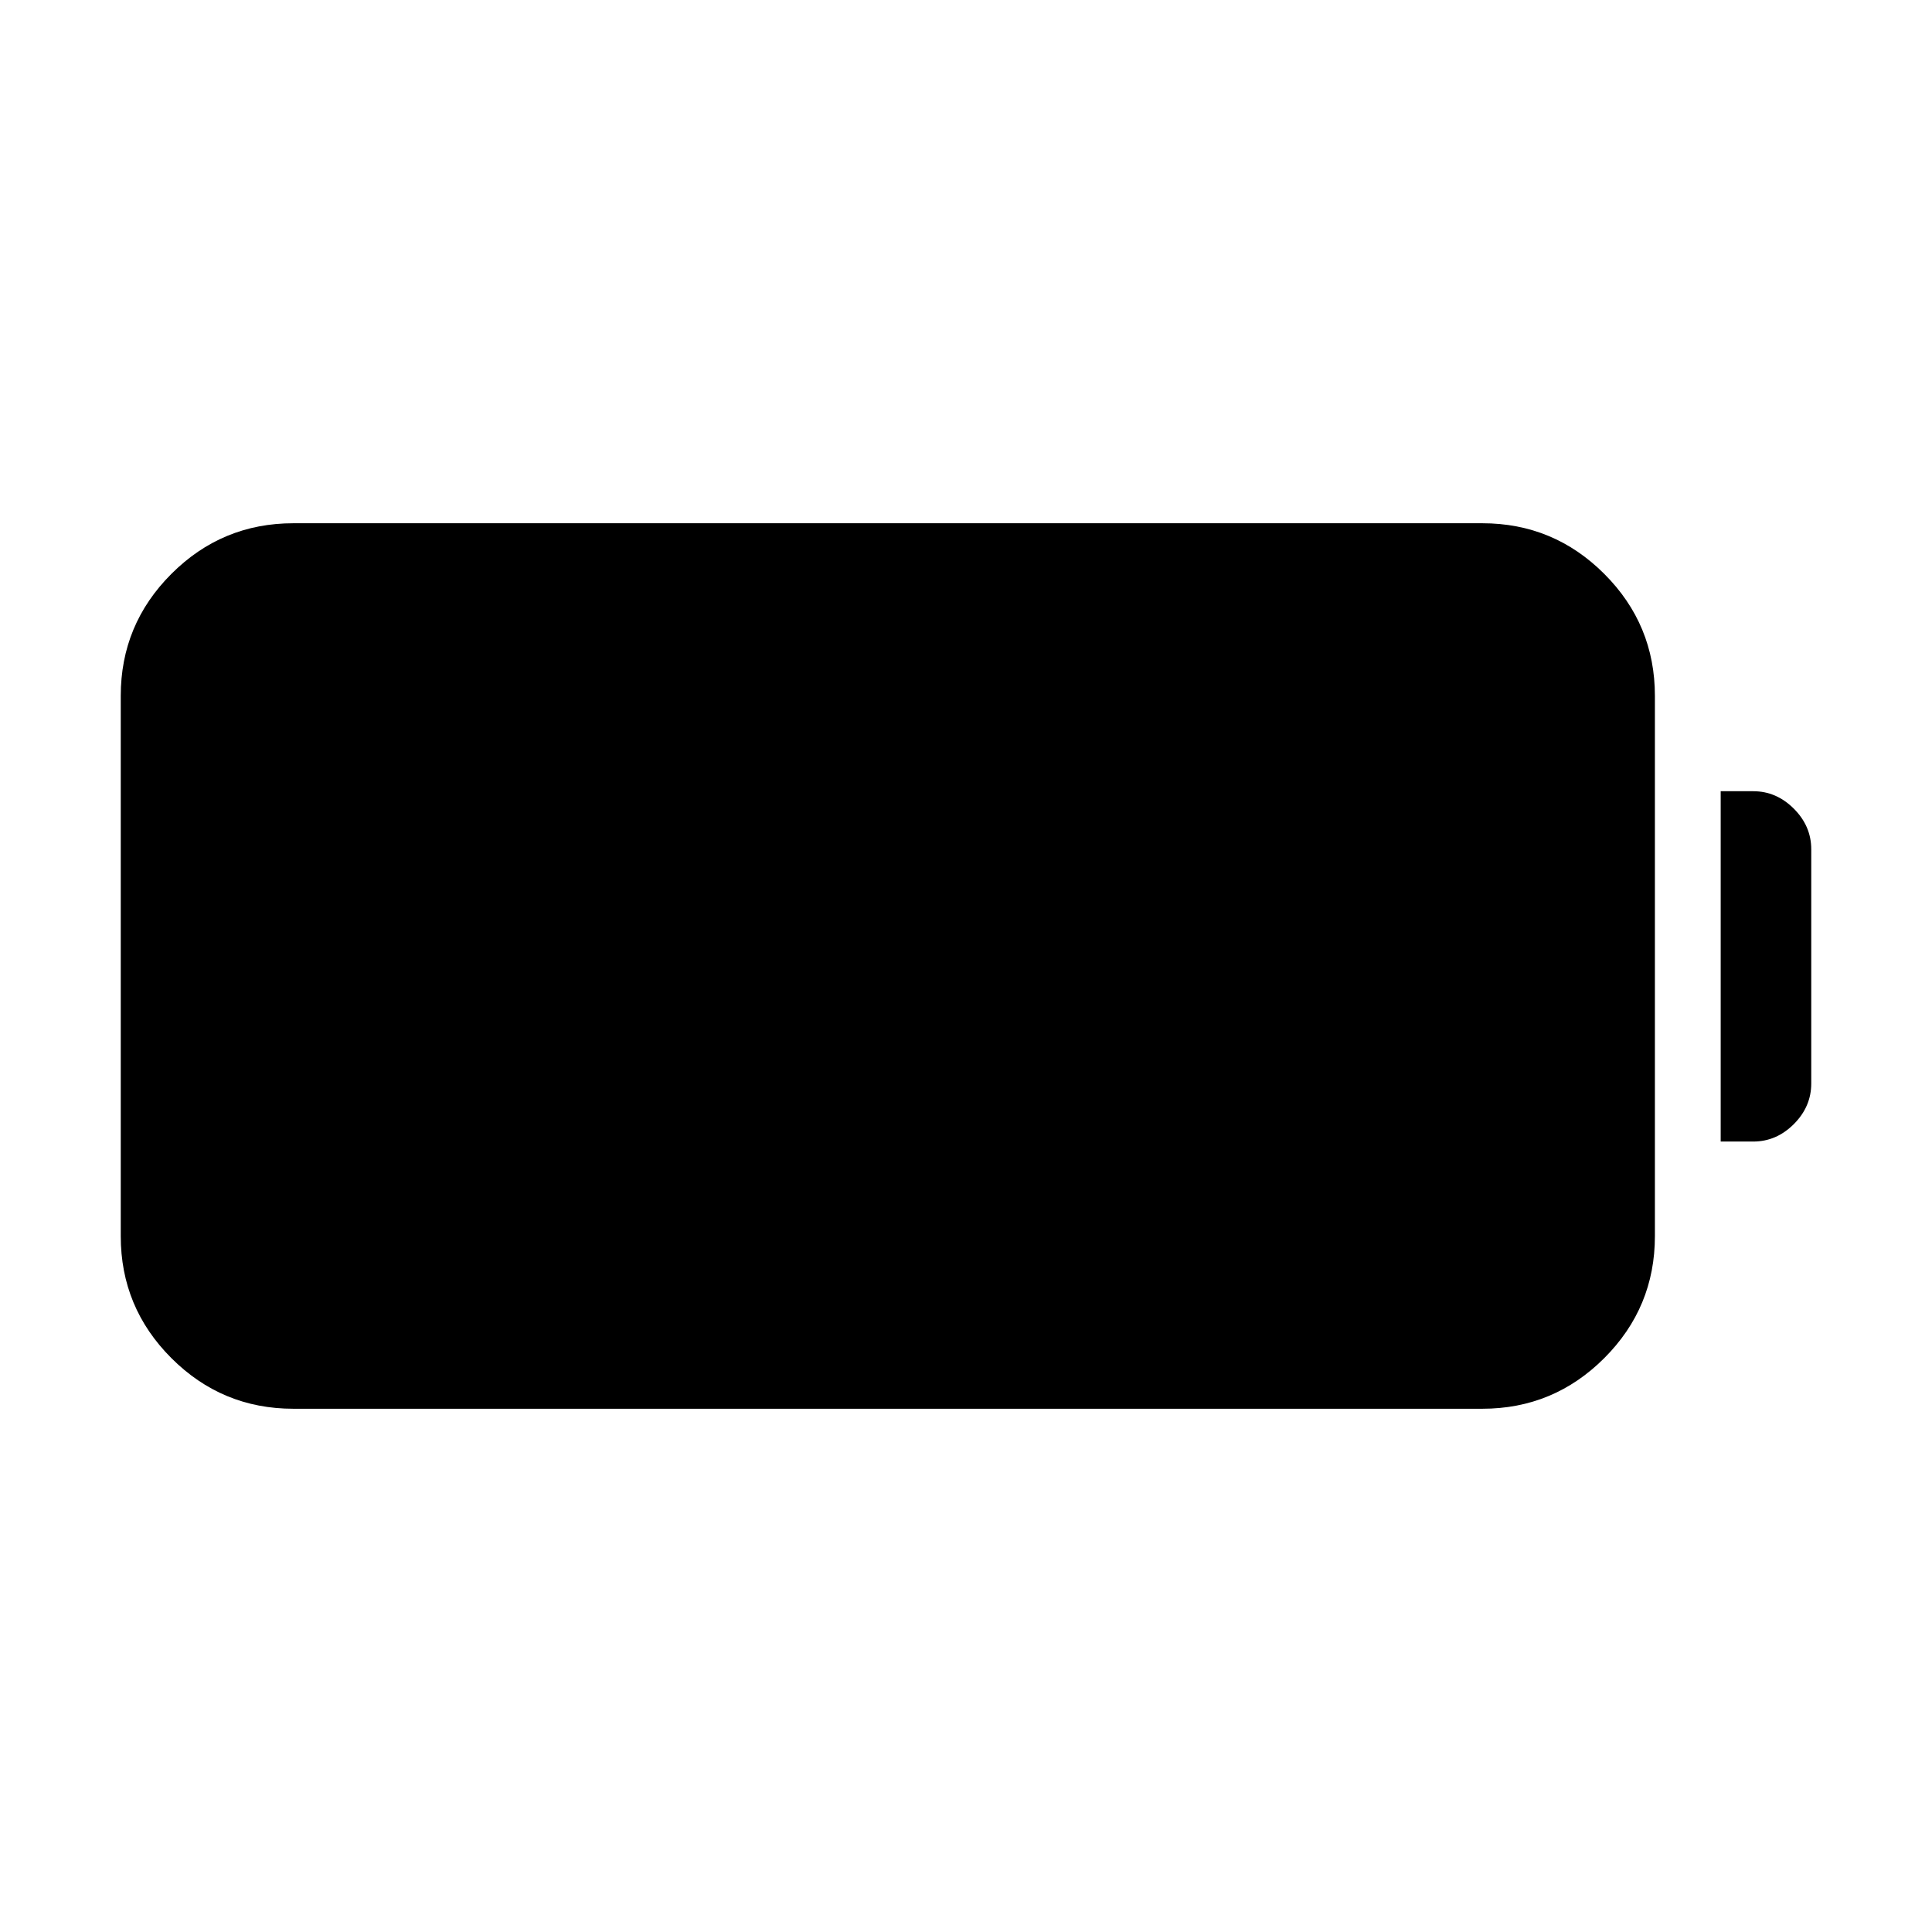
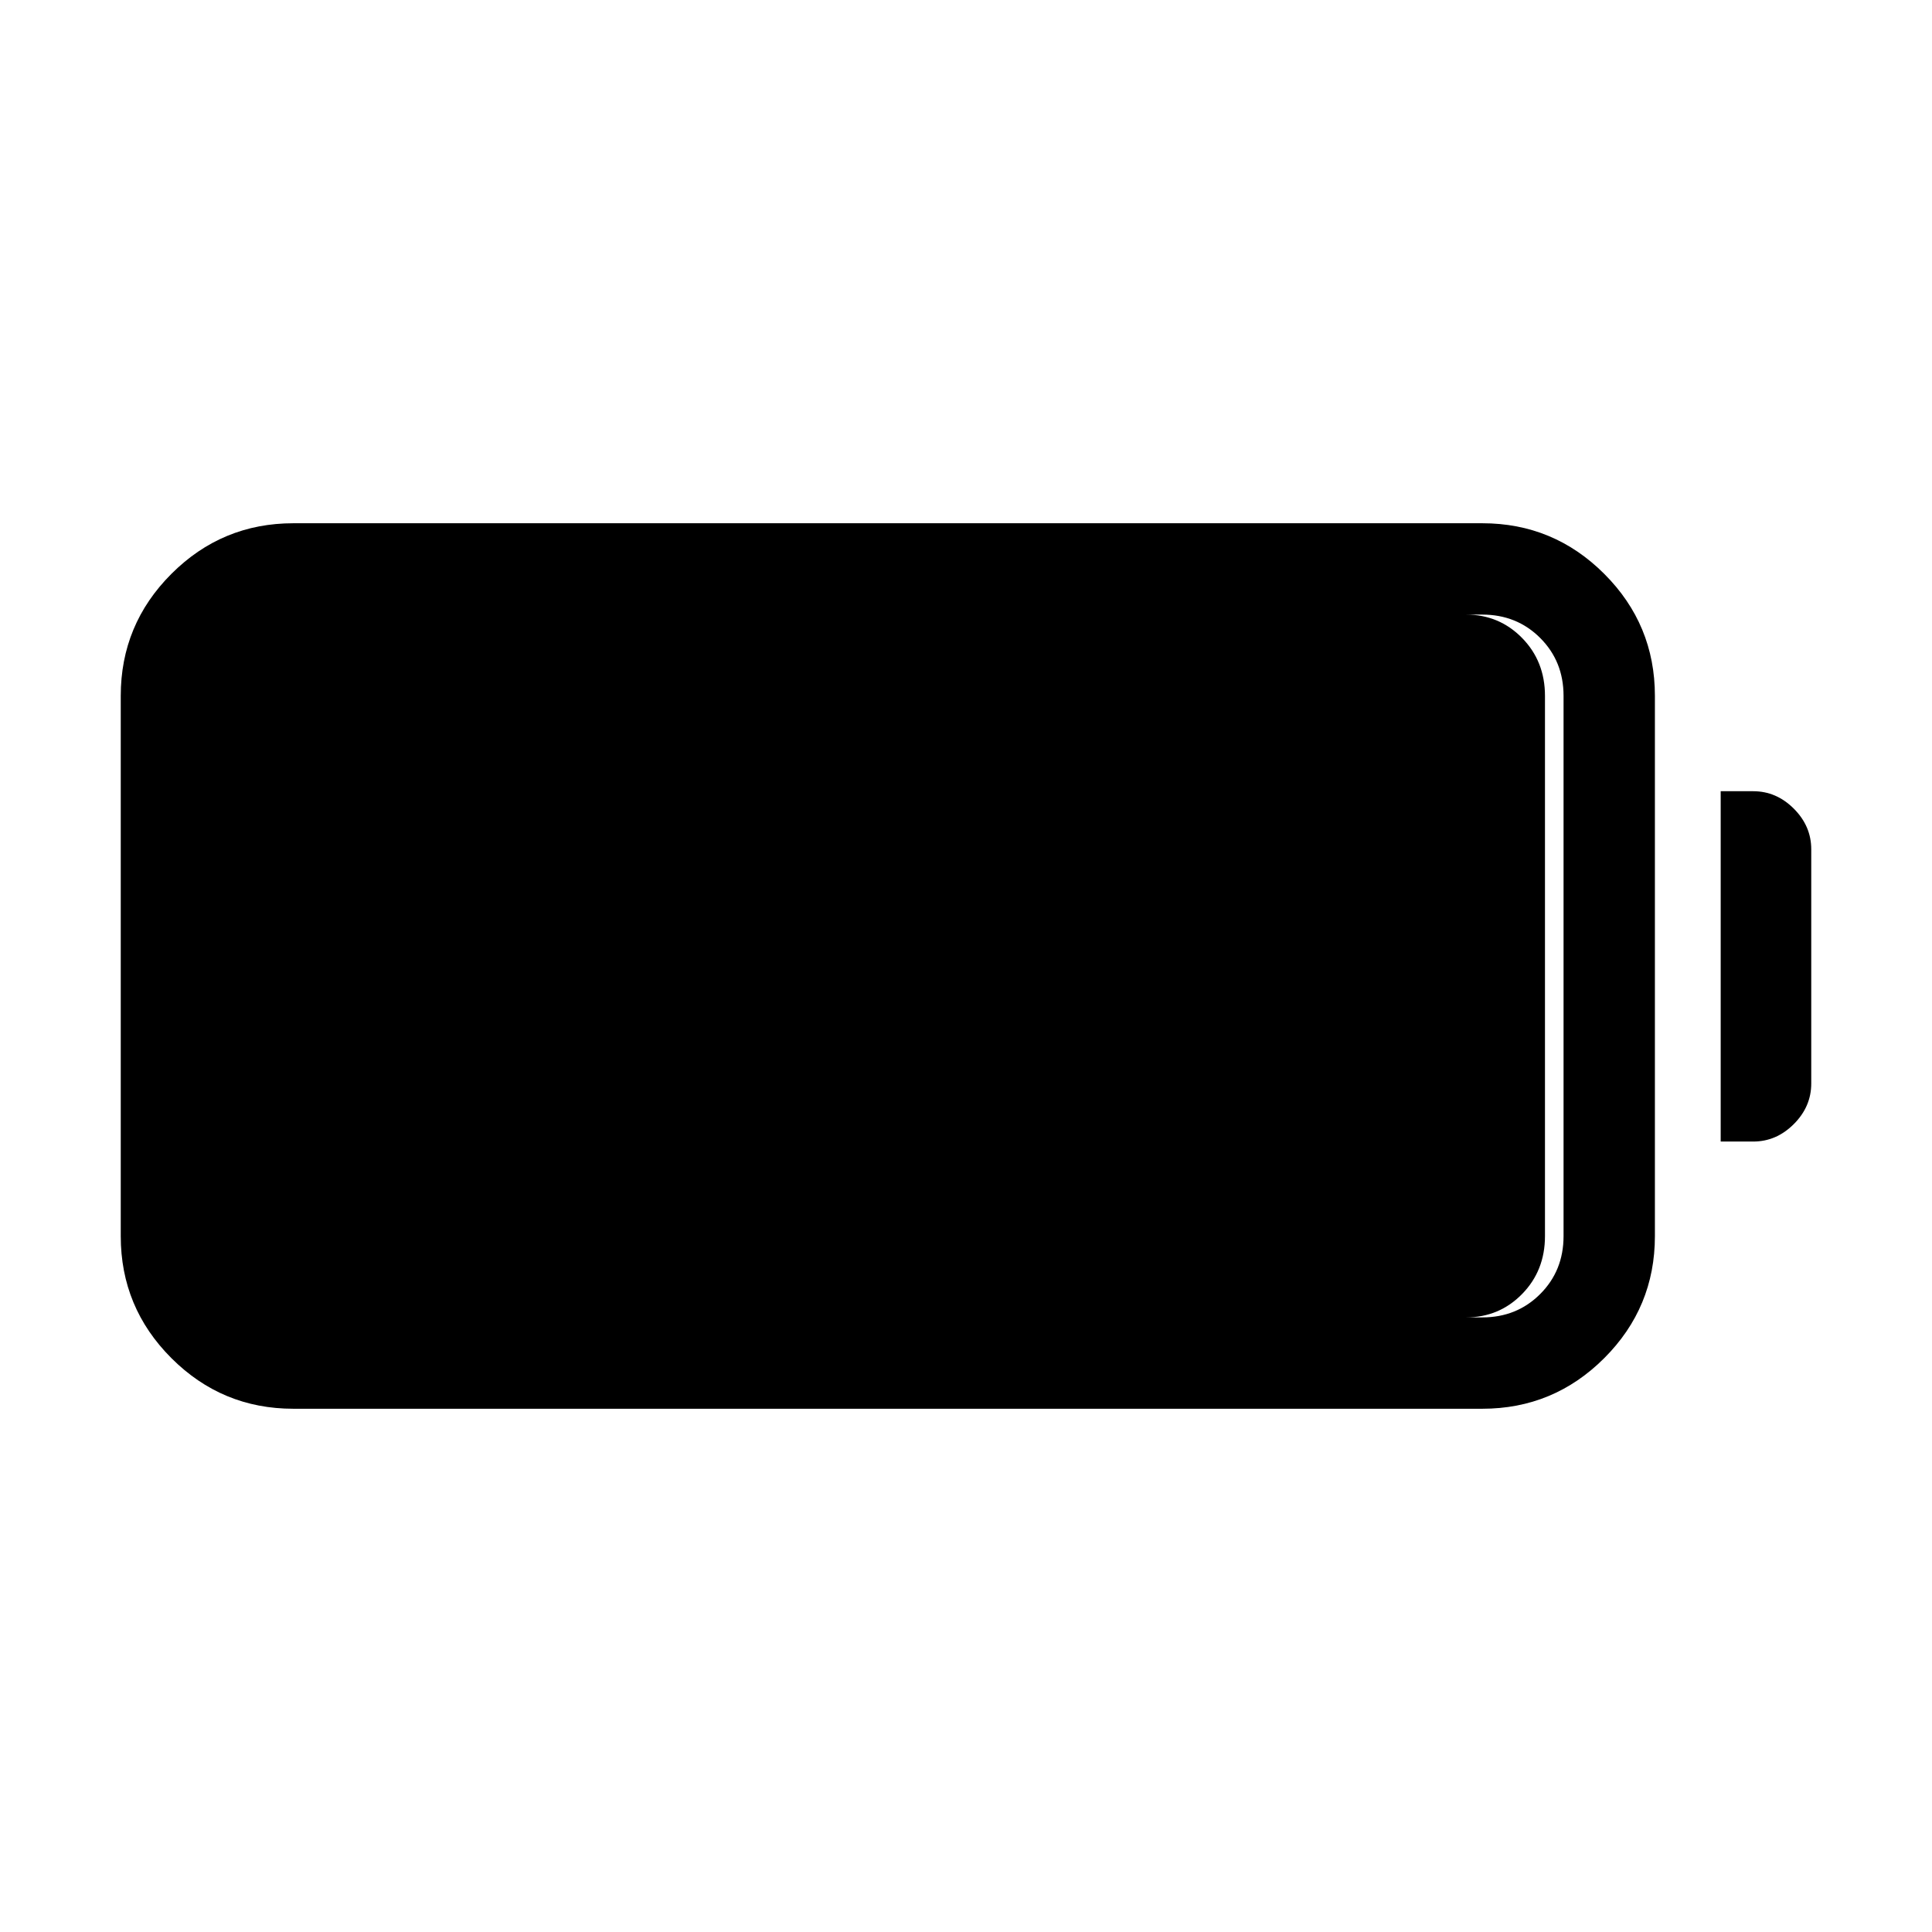
<svg xmlns="http://www.w3.org/2000/svg" viewBox="0 -960 960 960">
-   <path d="M145.77-260q-35.45 0-60.61-25.16Q60-310.32 60-345.77v-268.46q0-35.45 25.16-60.61Q110.32-700 145.77-700h590.77q35.45 0 60.61 25.16 25.16 25.16 25.16 60.61v268.46q0 35.45-25.16 60.61Q771.99-260 736.54-260H145.77ZM855-392.77v-174.08h16.15q11.52 0 20.19 8.67Q900-549.52 900-538v116.38q0 11.52-8.66 20.19-8.67 8.66-20.19 8.66H855Z" />
+   <path d="M145.77-260q-35.45 0-60.61-25.16Q60-310.32 60-345.77v-268.46q0-35.45 25.16-60.61Q110.32-700 145.77-700h590.77q35.45 0 60.61 25.16 25.16 25.16 25.16 60.61v268.46q0 35.45-25.16 60.61Q771.99-260 736.54-260H145.77Zm0-45.39h590.77q17.16 0 28.77-11.61t11.61-28.77v-268.46q0-17.16-11.61-28.77t-28.77-11.61H145.77q-17.16 0-28.77 11.61t-11.61 28.77v268.46q0 17.16 11.61 28.77t28.77 11.61ZM855-392.77v-174.08h16.15q11.52 0 20.19 8.67Q900-549.51 900-538v116.38q0 11.51-8.67 20.18t-20.18 8.67H855Zm-710.38 87.38q-16.47 0-27.85-11.61-11.38-11.61-11.38-28.77v-268.46q0-17.16 11.38-28.77t27.85-11.61h583.84q16.46 0 27.85 11.61 11.38 11.61 11.38 28.77v268.46q0 17.16-11.38 28.77-11.39 11.61-27.85 11.61H144.62Z" />
</svg>
